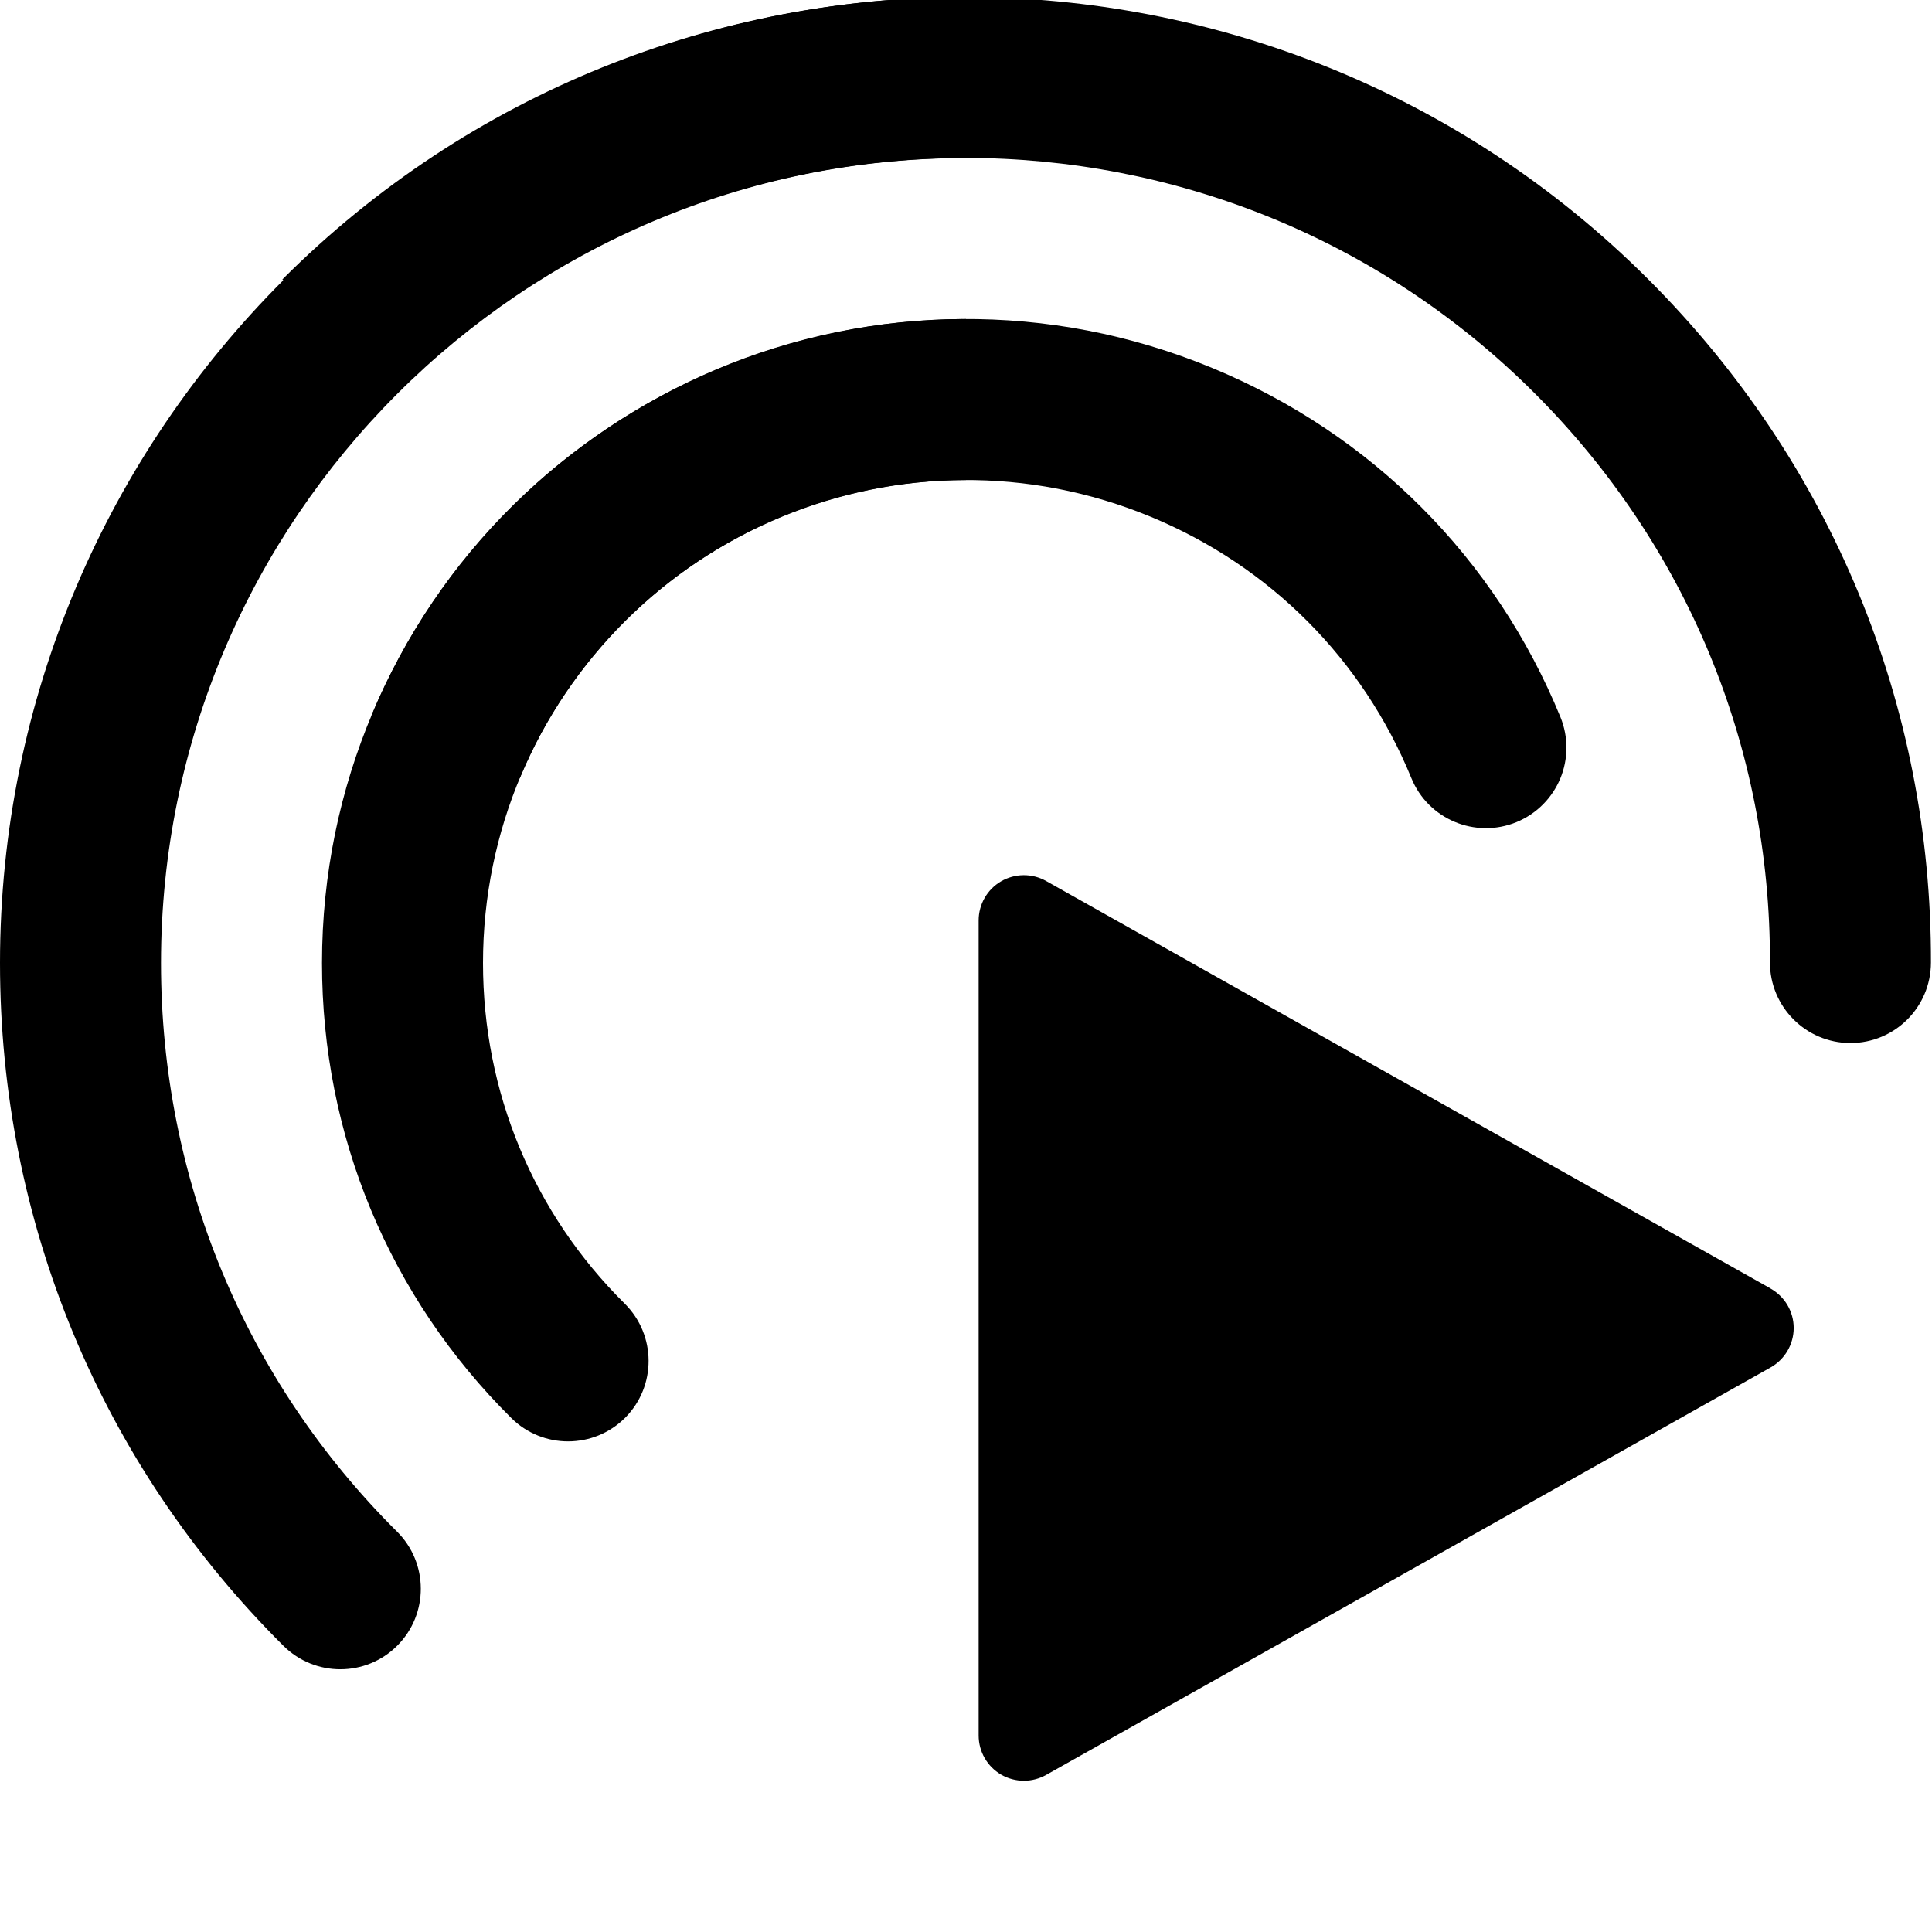
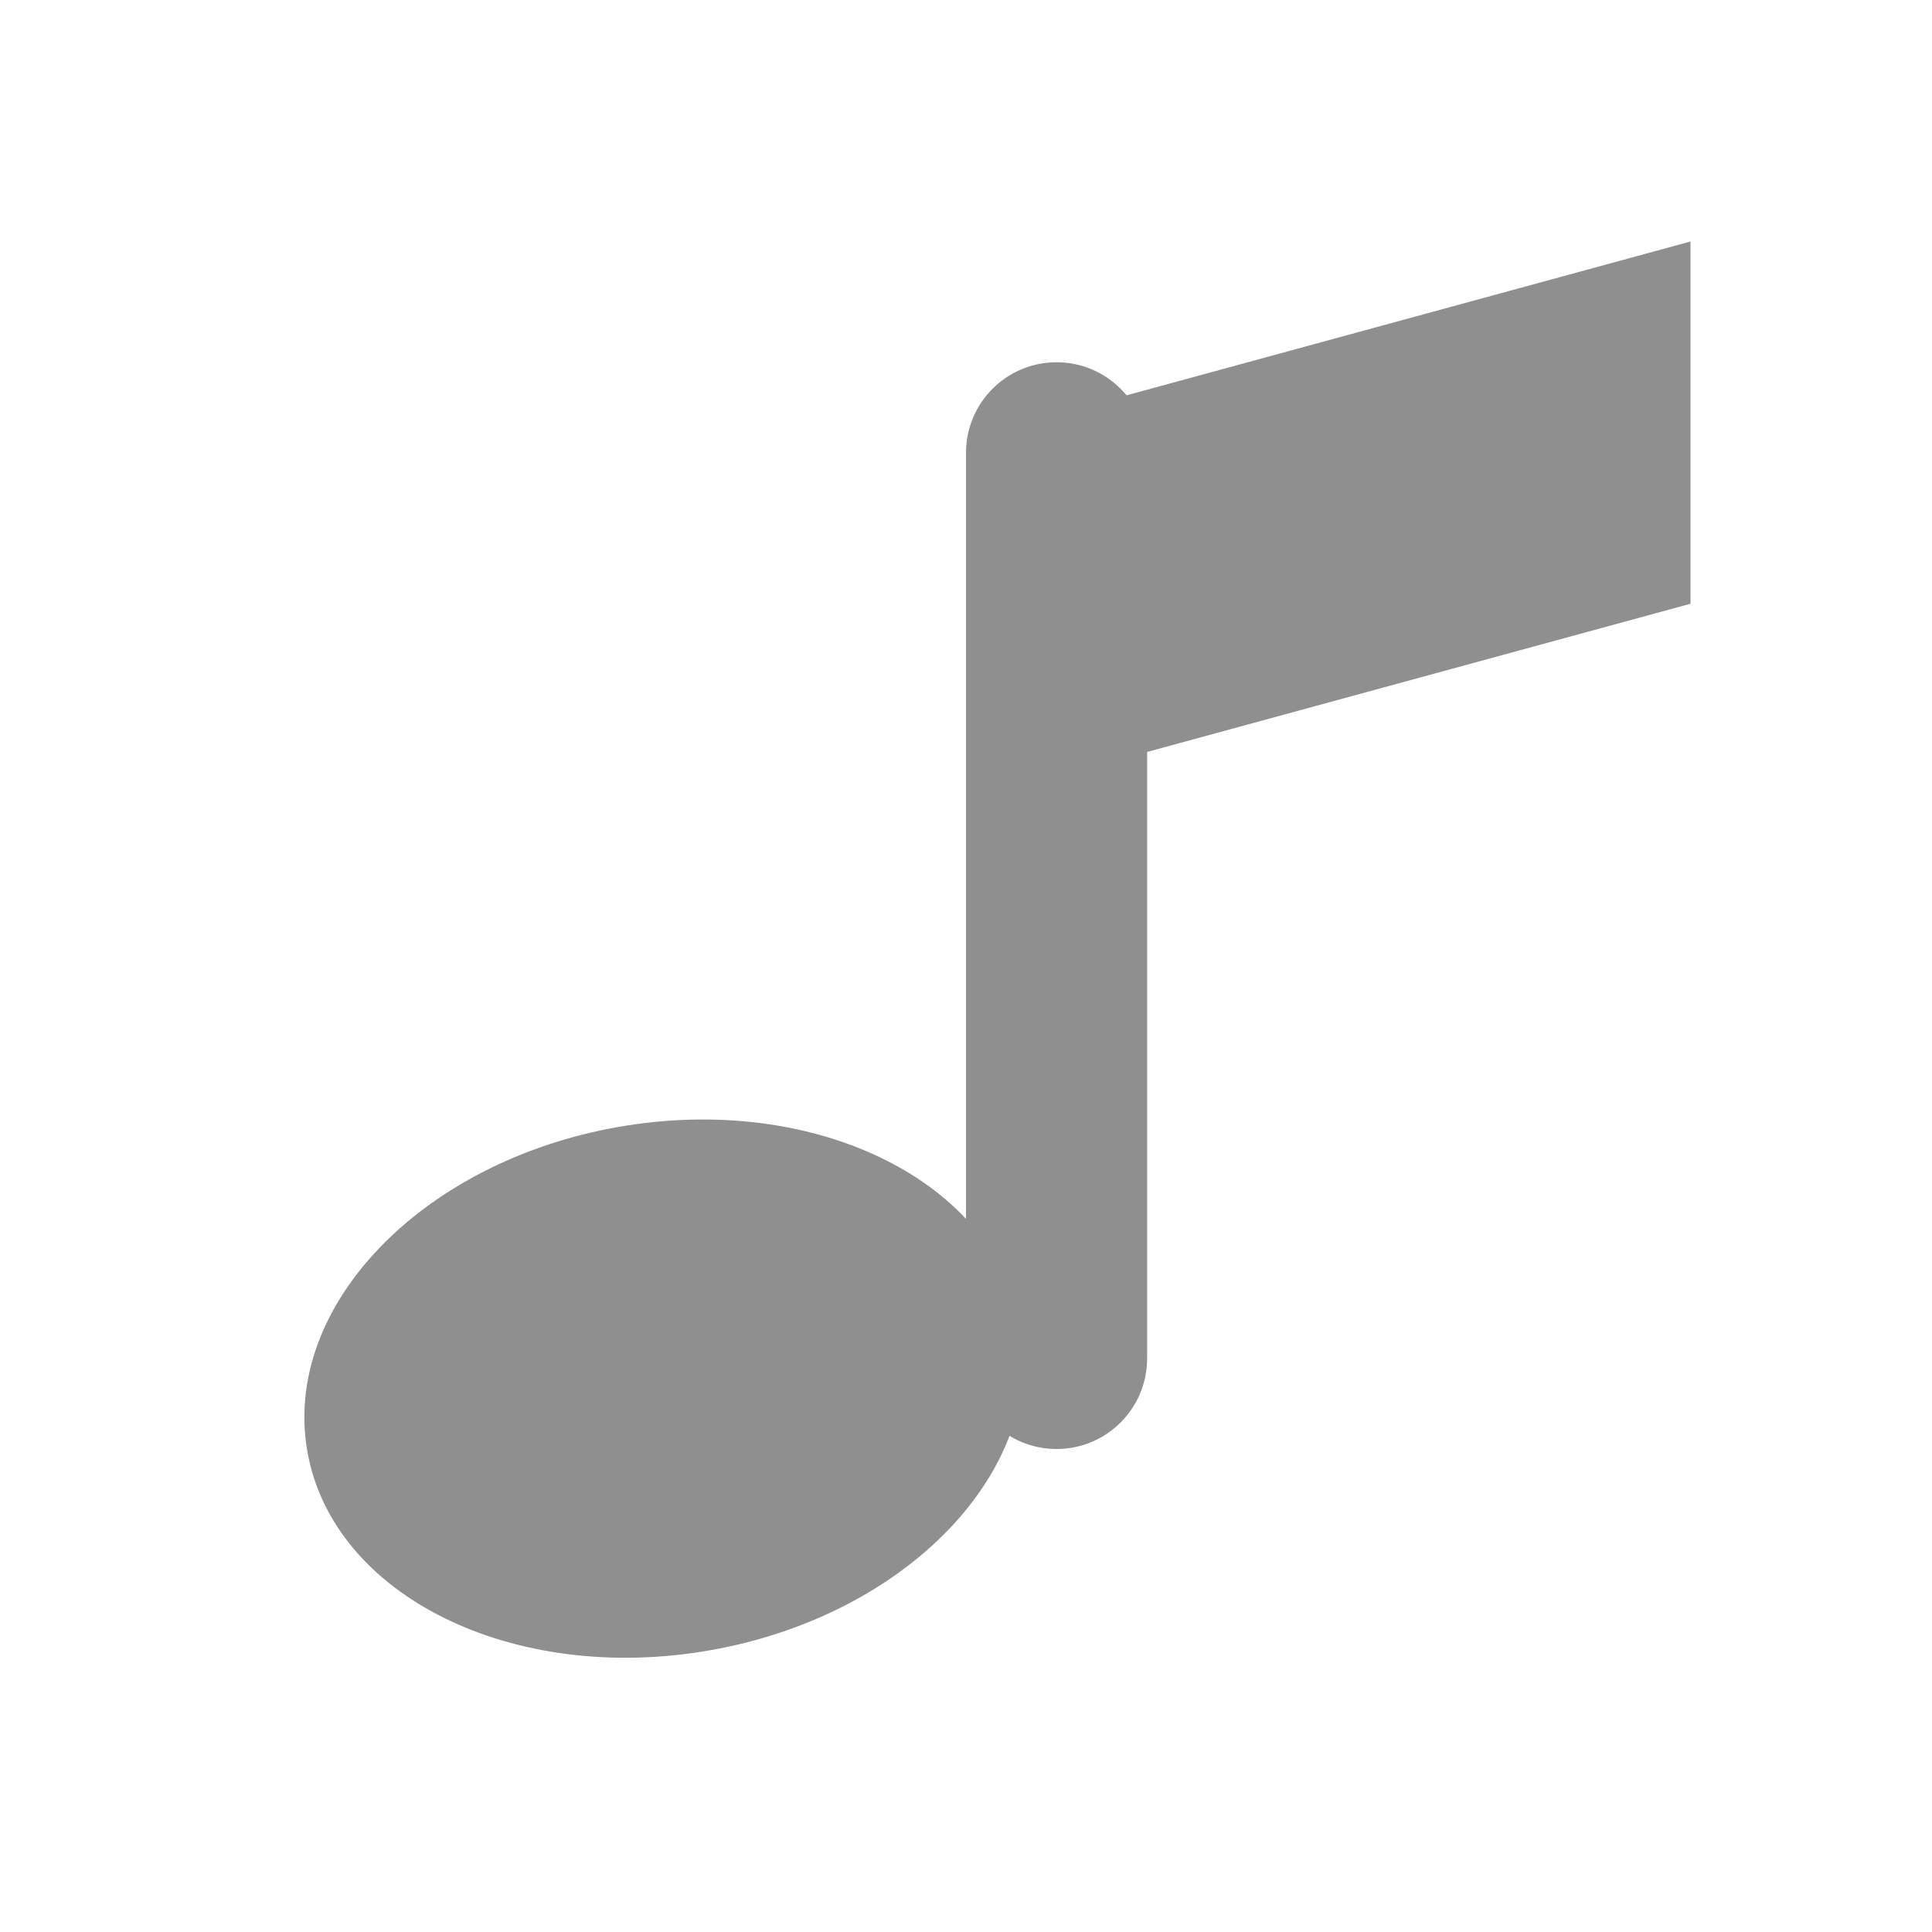
- <svg xmlns="http://www.w3.org/2000/svg" id="bold" enable-background="new 0 0 24 24" height="512" viewBox="0 0 24 24" width="512" version="1.1">
-   <defs id="defs292" />
-   <g id="g287">
-     <path d="m 12,-0.037 c -6.617,0 -12,5.383 -12,12 0,3.21 1.25,6.223 3.521,8.482 0.393,0.39 1.026,0.388 1.415,-0.003 C 5.326,20.05 5.324,19.417 4.933,19.027 3.041,17.146 2,14.638 2,11.963 c 0,-5.514 4.486,-10 10,-10 z" id="path283" style="display:inline" />
-     <path d="m 3.509,3.472 1.414,1.414 c 3.899,-3.899 10.243,-3.899 14.142,3e-7 1.891,1.891 2.929,4.401 2.922,7.068 -7.07e-4,0.552 0.445,1.001 0.998,1.003 0.277,0 0.528,-0.112 0.709,-0.293 0.18,-0.18 0.292,-0.429 0.293,-0.705 0.008,-3.202 -1.238,-6.216 -3.509,-8.487 -4.678,-4.678 -12.292,-4.679 -16.971,-2e-7 z" id="path283-1" style="display:inline" />
-     <path d="m 12,3.963 c -4.411,0 -8,3.589 -8,8 0,2.14 0.835,4.148 2.352,5.653 0.392,0.388 1.024,0.386 1.415,-0.005 C 8.156,17.219 8.153,16.586 7.762,16.196 6.625,15.07 6,13.566 6,11.963 c 0,-3.309 2.691,-6 6,-6 z" id="path285" style="display:inline" />
-     <path d="m 4.609,8.902 1.848,0.765 c 1.266,-3.057 4.782,-4.513 7.839,-3.247 1.481,0.613 2.63,1.766 3.237,3.247 0.209,0.511 0.793,0.755 1.305,0.546 C 19.095,10.107 19.284,9.907 19.383,9.67 19.48,9.435 19.488,9.162 19.384,8.907 18.574,6.931 17.04,5.391 15.061,4.572 10.986,2.884 6.297,4.826 4.609,8.902 Z" id="path285-8-4" style="display:inline" />
+ <svg xmlns="http://www.w3.org/2000/svg" viewBox="0 0 16 16" width="16" height="16">
+   <g fill="black" opacity=".44">
+     <ellipse cx="5.5" cy="11.5" rx="3" ry="2.2" transform="rotate(-10, 5.5, 11.5)" />
+     <rect x="8" y="3" width="1.5" height="9" rx="0.75" />
+     <path d="M8.5,3.5 L14,2 L14,5 L8.5,6.5 Z" />
  </g>
-   <path d="m 21.995,16.006 -9,-5.062 c -0.174,-0.098 -0.387,-0.096 -0.559,0.004 -0.173,0.101 -0.279,0.286 -0.279,0.486 v 10.125 c 0,0.2 0.106,0.385 0.279,0.486 0.088,0.051 0.186,0.076 0.283,0.076 0.095,0 0.19,-0.024 0.276,-0.072 l 9,-5.062 c 0.177,-0.1 0.287,-0.287 0.287,-0.49 0,-0.204 -0.11,-0.39 -0.287,-0.49 z" id="path396" style="display:inline;stroke-width:0.035" />
</svg>
